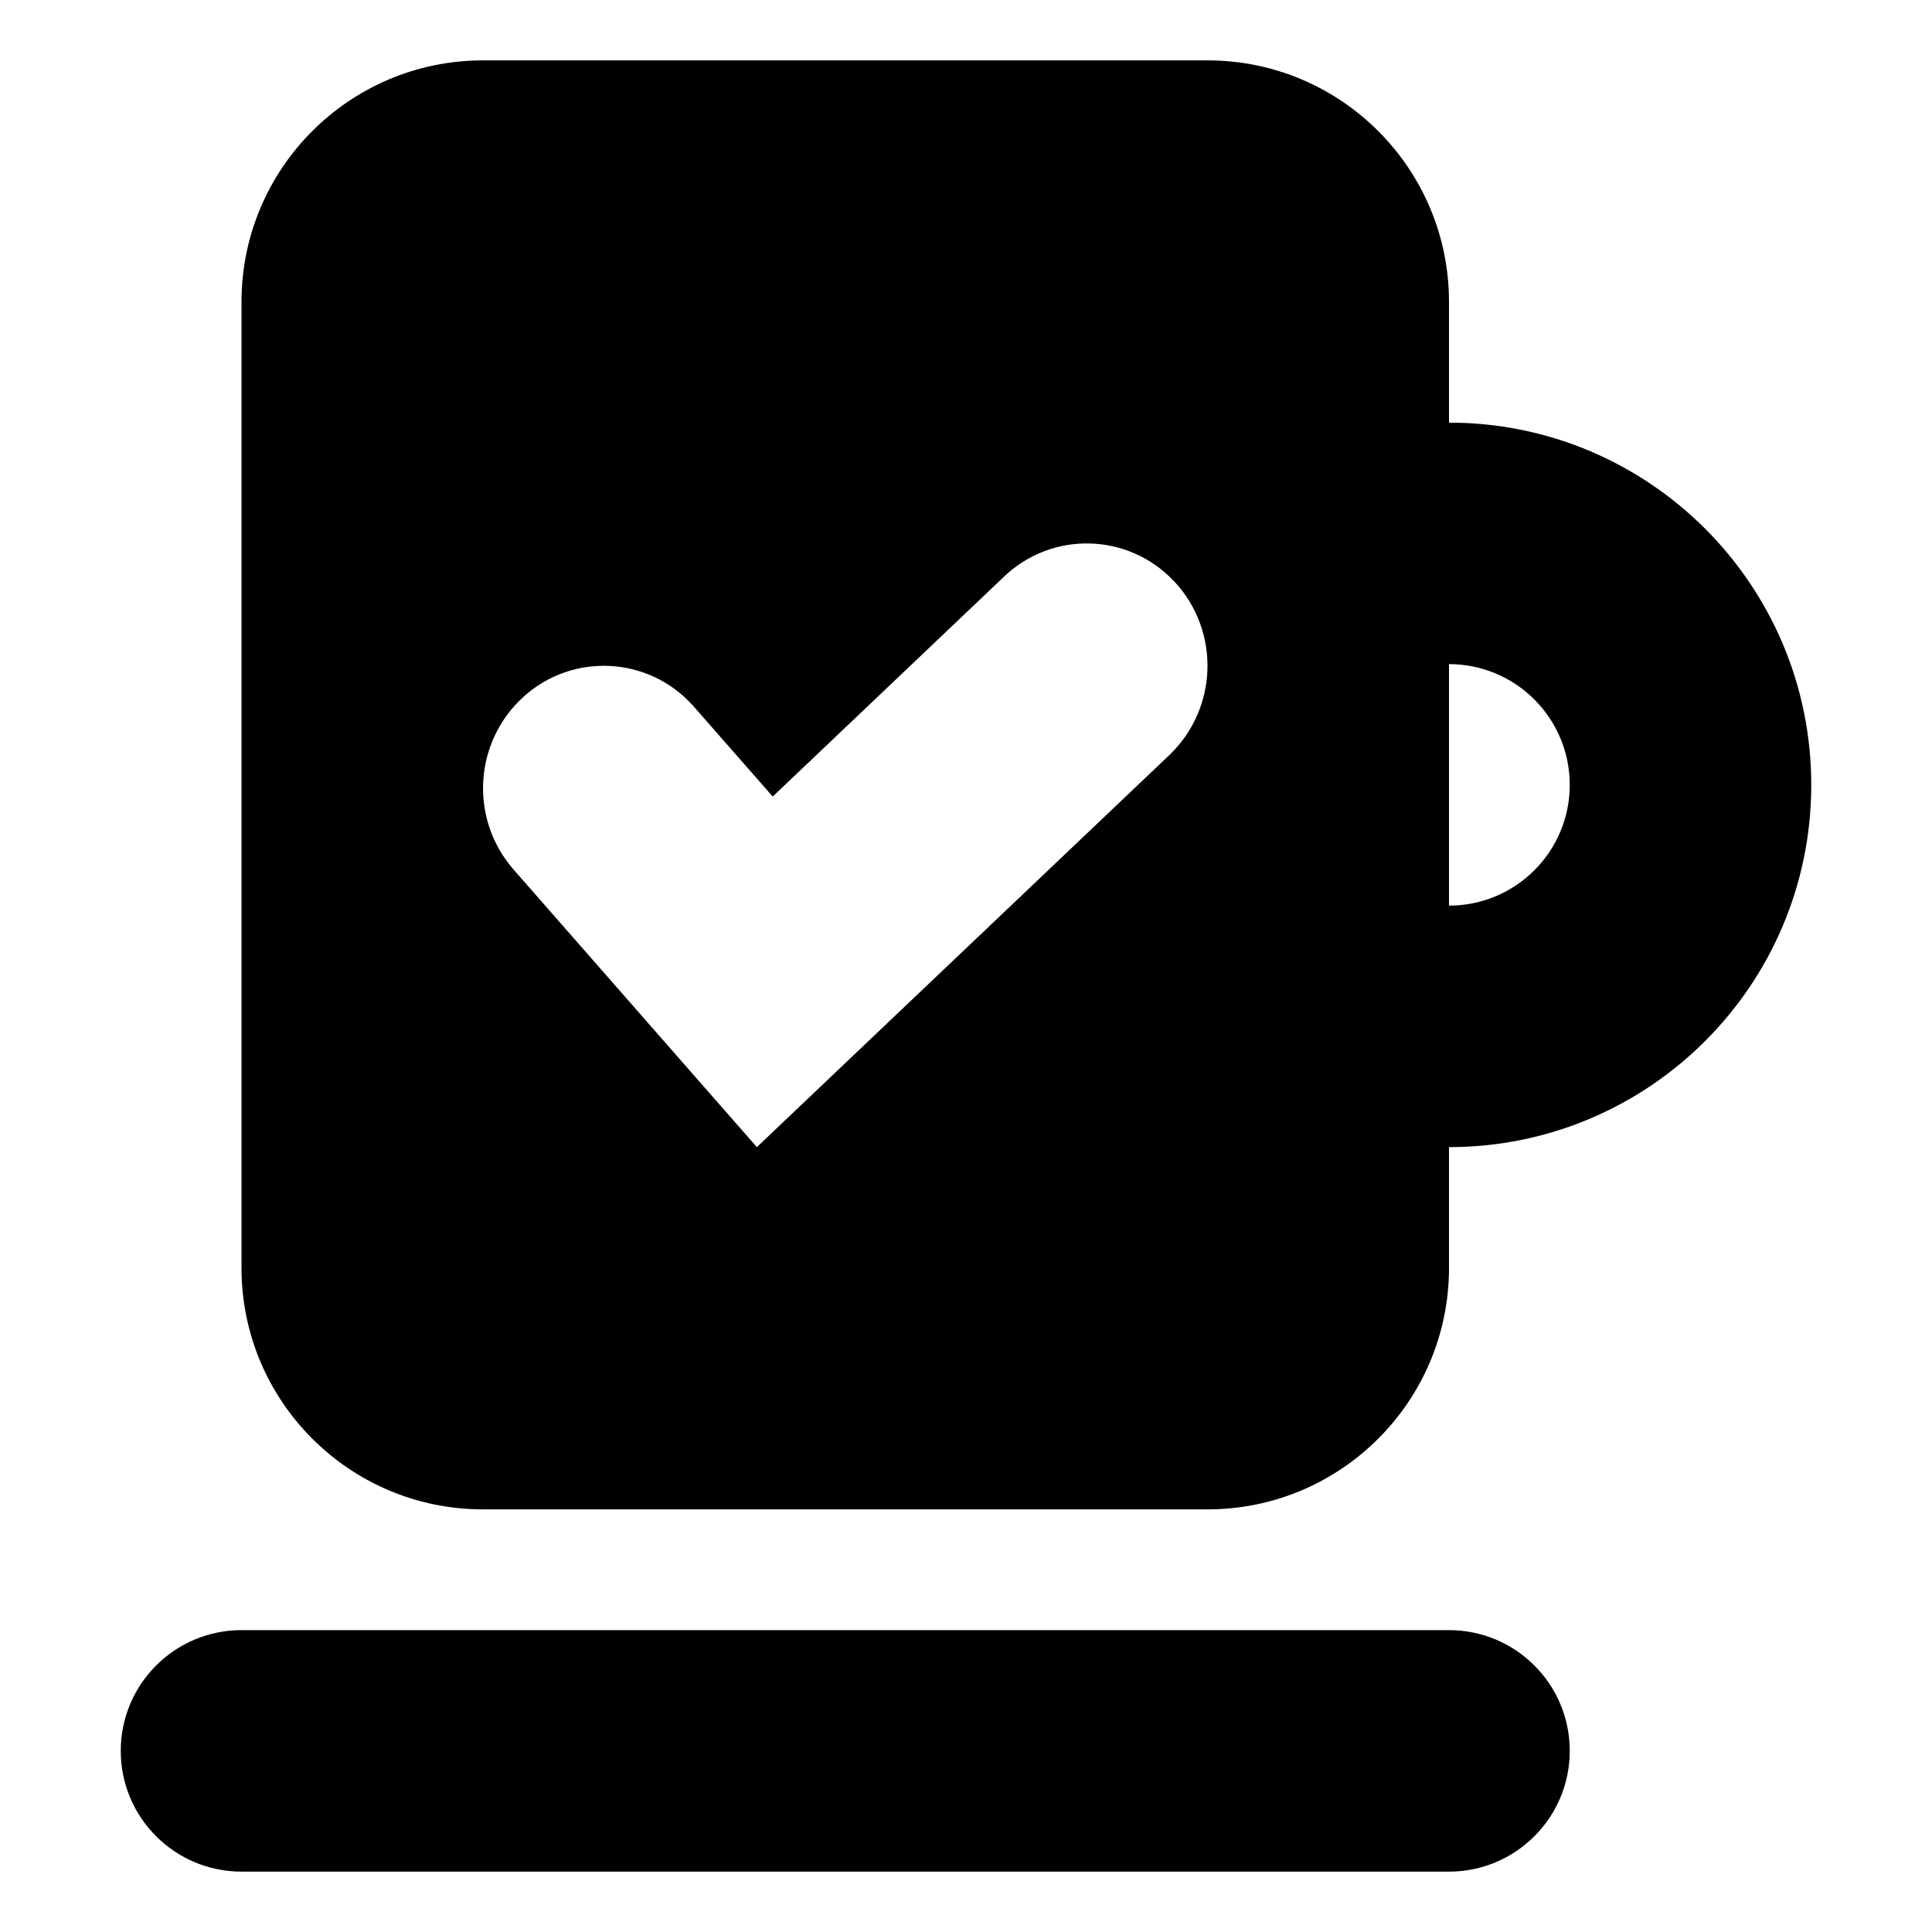
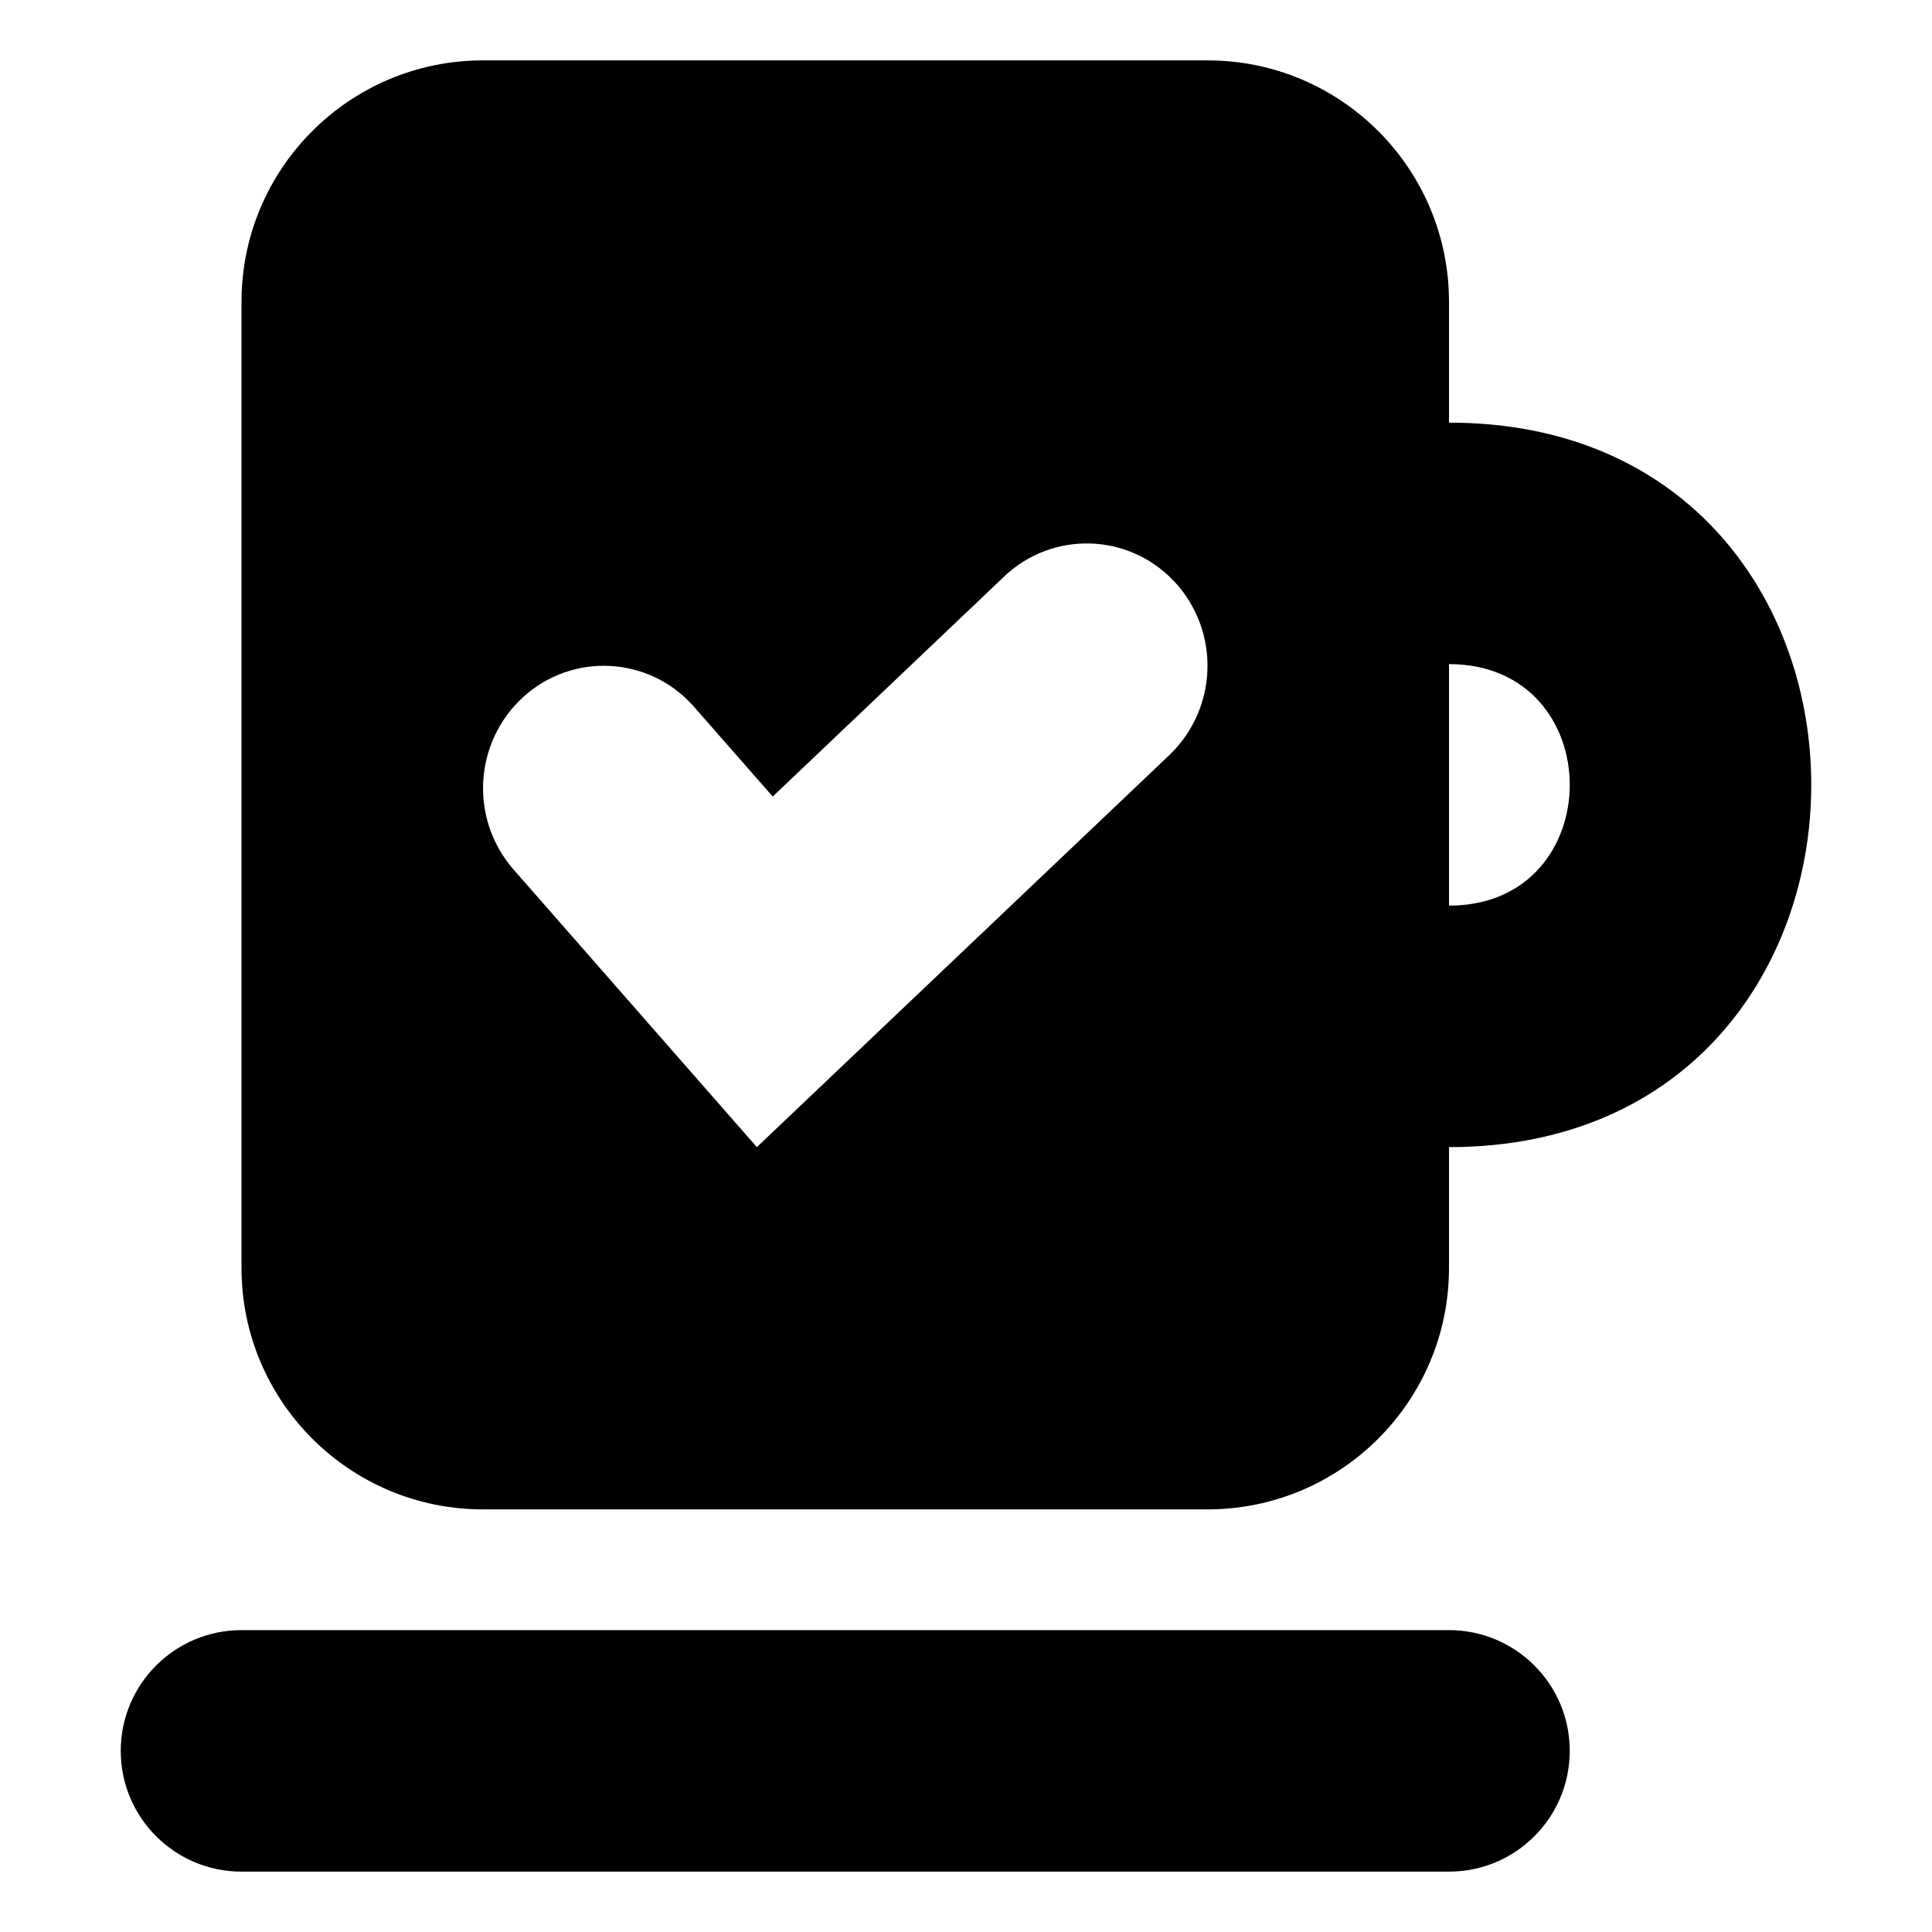
<svg xmlns="http://www.w3.org/2000/svg" viewBox="0 0 24 24">
-   <path fill-rule="evenodd" d="M6 .75a3 3 0 0 0-3 3v12a3 3 0 0 0 3 3h9a3 3 0 0 0 3-3v-1.5a4.5 4.5 0 0 0 0-9v-1.5a3 3 0 0 0-3-3zm12 10.5a1.5 1.5 0 0 0 0-3zm-3.406-4.02a1.536 1.536 0 0 1-.068 2.15l-5.124 4.87-3.022-3.448a1.535 1.535 0 0 1 .124-2.147 1.486 1.486 0 0 1 2.099.105l.019.021.977 1.114 2.876-2.734a1.486 1.486 0 0 1 2.1.05l.02.02z" />
-   <path d="M1.5 21.75a1.5 1.5 0 0 1 1.5-1.5h15a1.5 1.5 0 0 1 0 3H3a1.5 1.5 0 0 1-1.5-1.5z" />
+   <path d="M6 .75a3 3 0 0 0-3 3v12a3 3 0 0 0 3 3h9a3 3 0 0 0 3-3v-1.5c6 0 6-9 0-9v-1.5a3 3 0 0 0-3-3zm12 7.5c2 0 2 3 0 3zm-3.406-1.02a1.536 1.536 0 0 1-.068 2.15l-5.124 4.87-3.022-3.448a1.535 1.535 0 0 1 .124-2.147 1.486 1.486 0 0 1 2.099.105l.019.021.977 1.114 2.876-2.734a1.486 1.486 0 0 1 2.1.05l.02.02zM1.5 21.75a1.5 1.5 0 0 1 1.5-1.5h15a1.5 1.5 0 0 1 0 3H3a1.5 1.5 0 0 1-1.5-1.5z" />
</svg>
